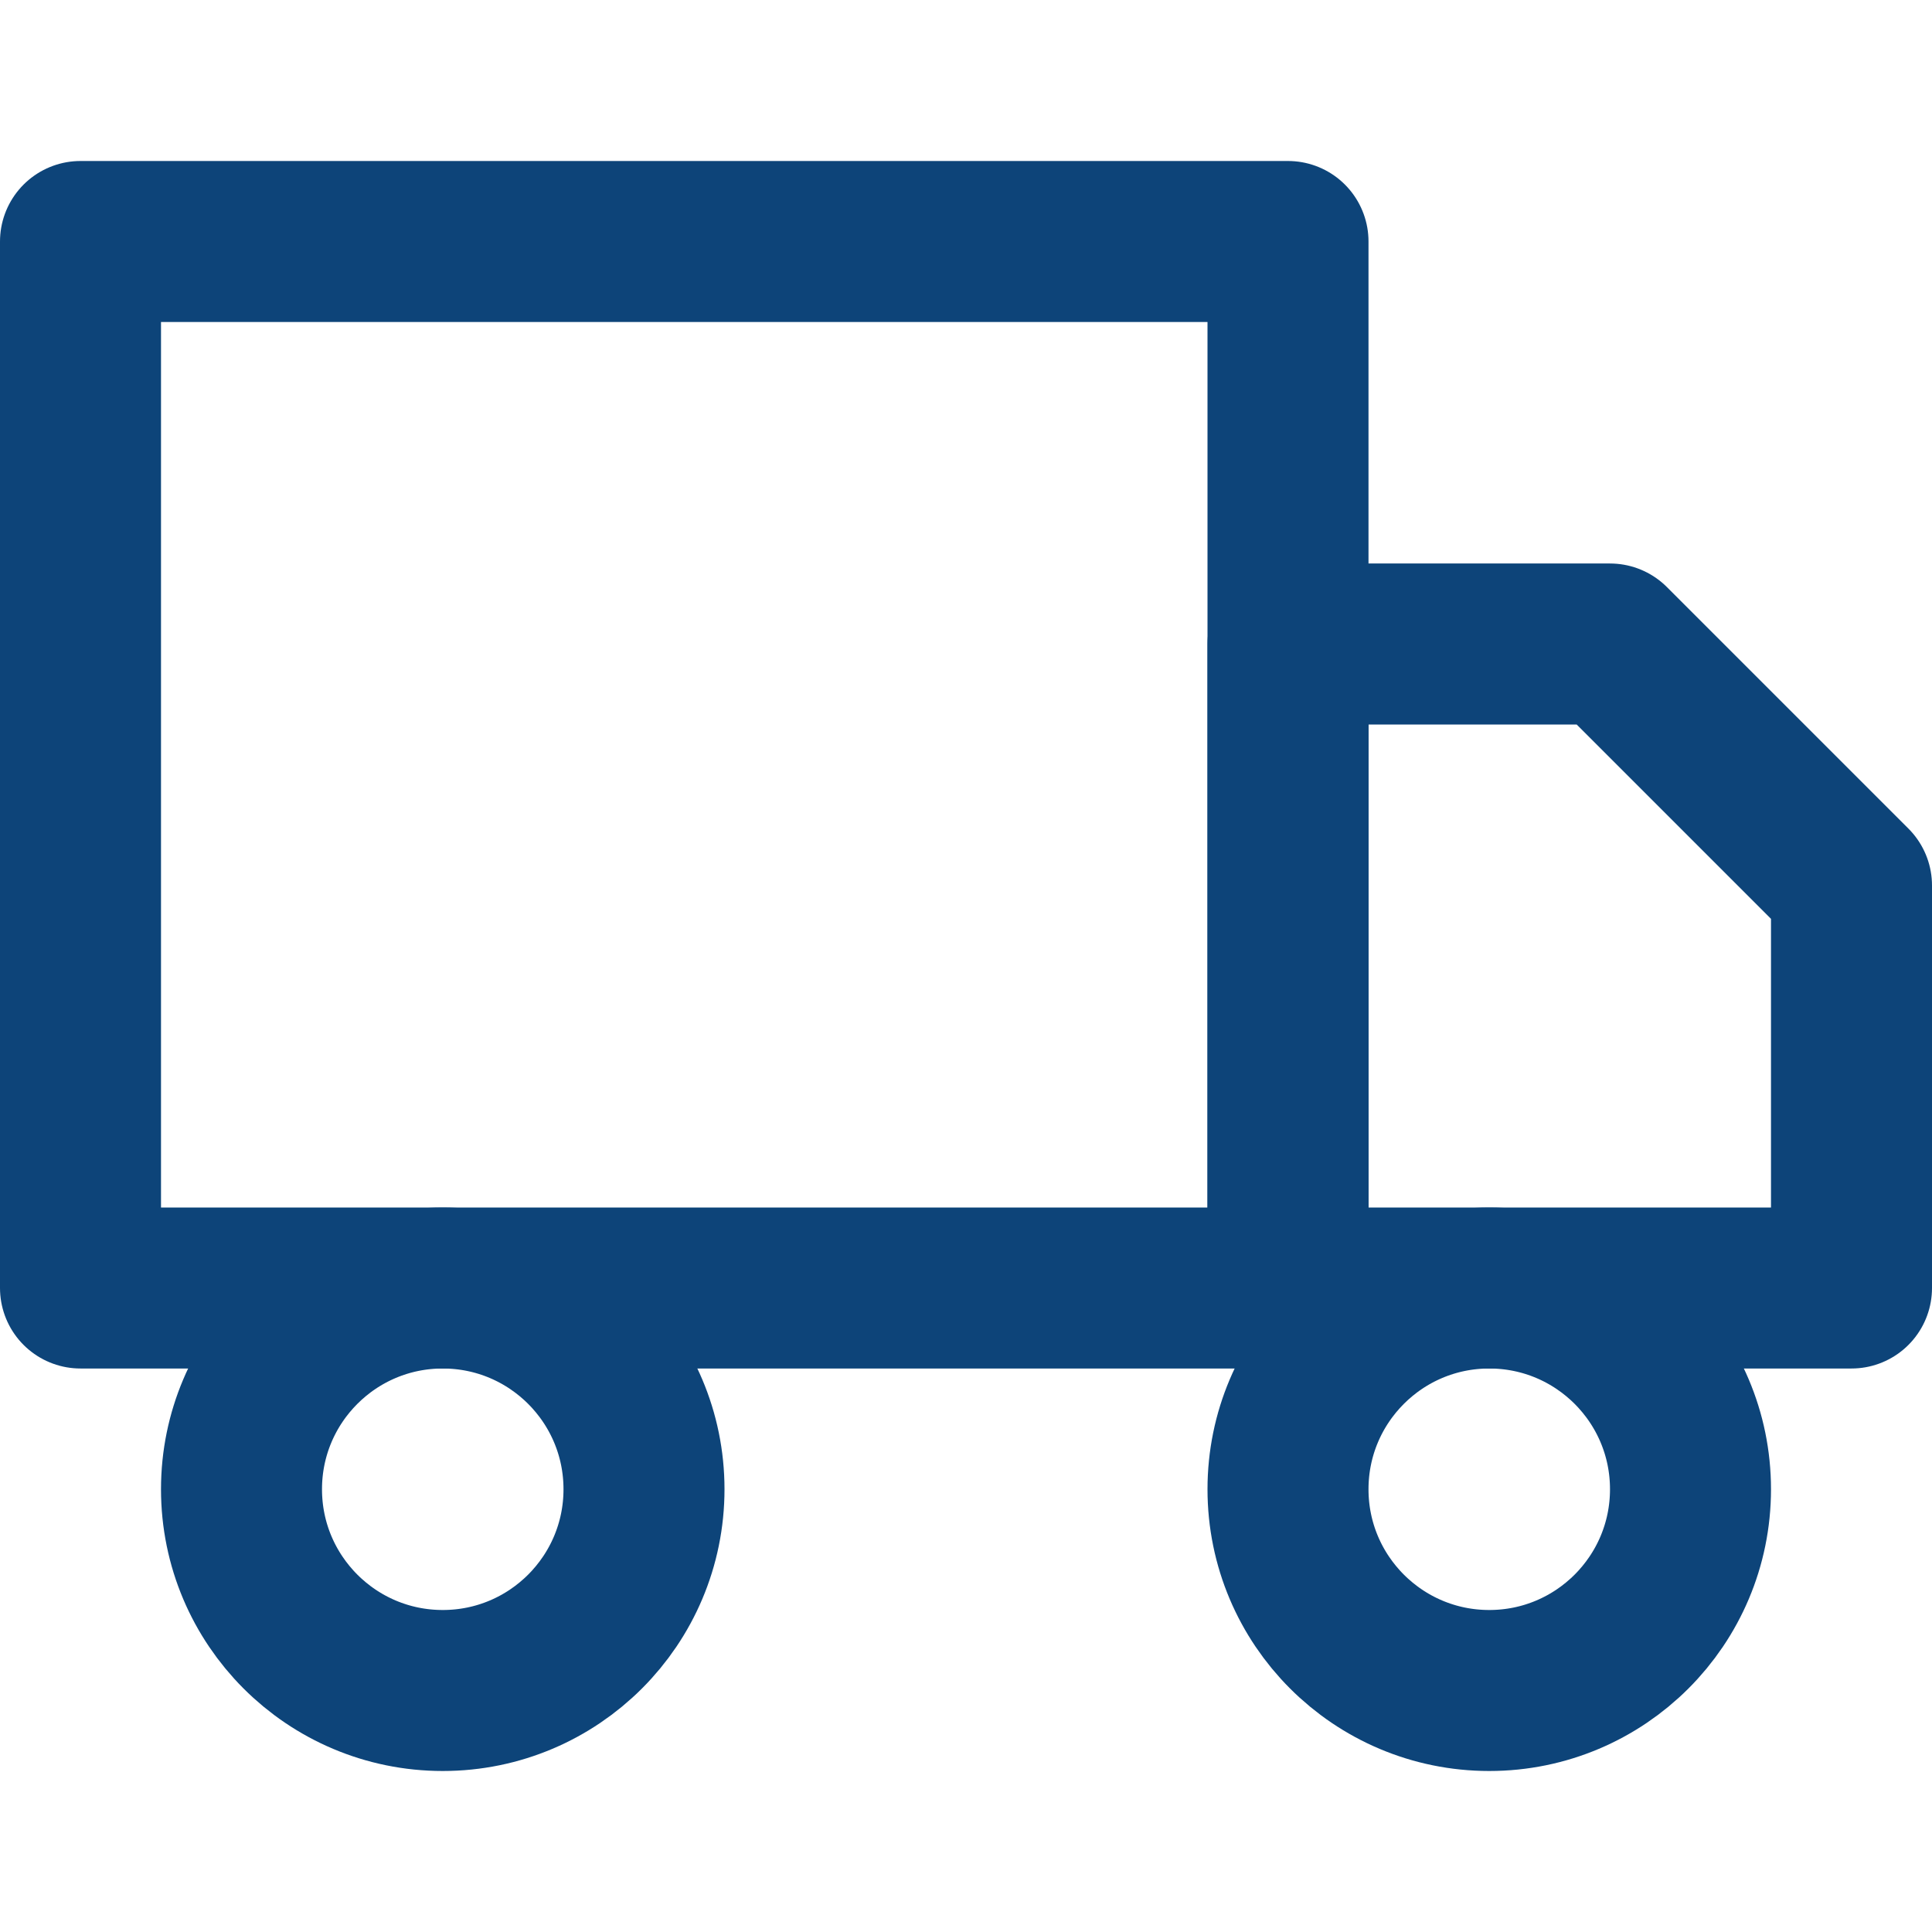
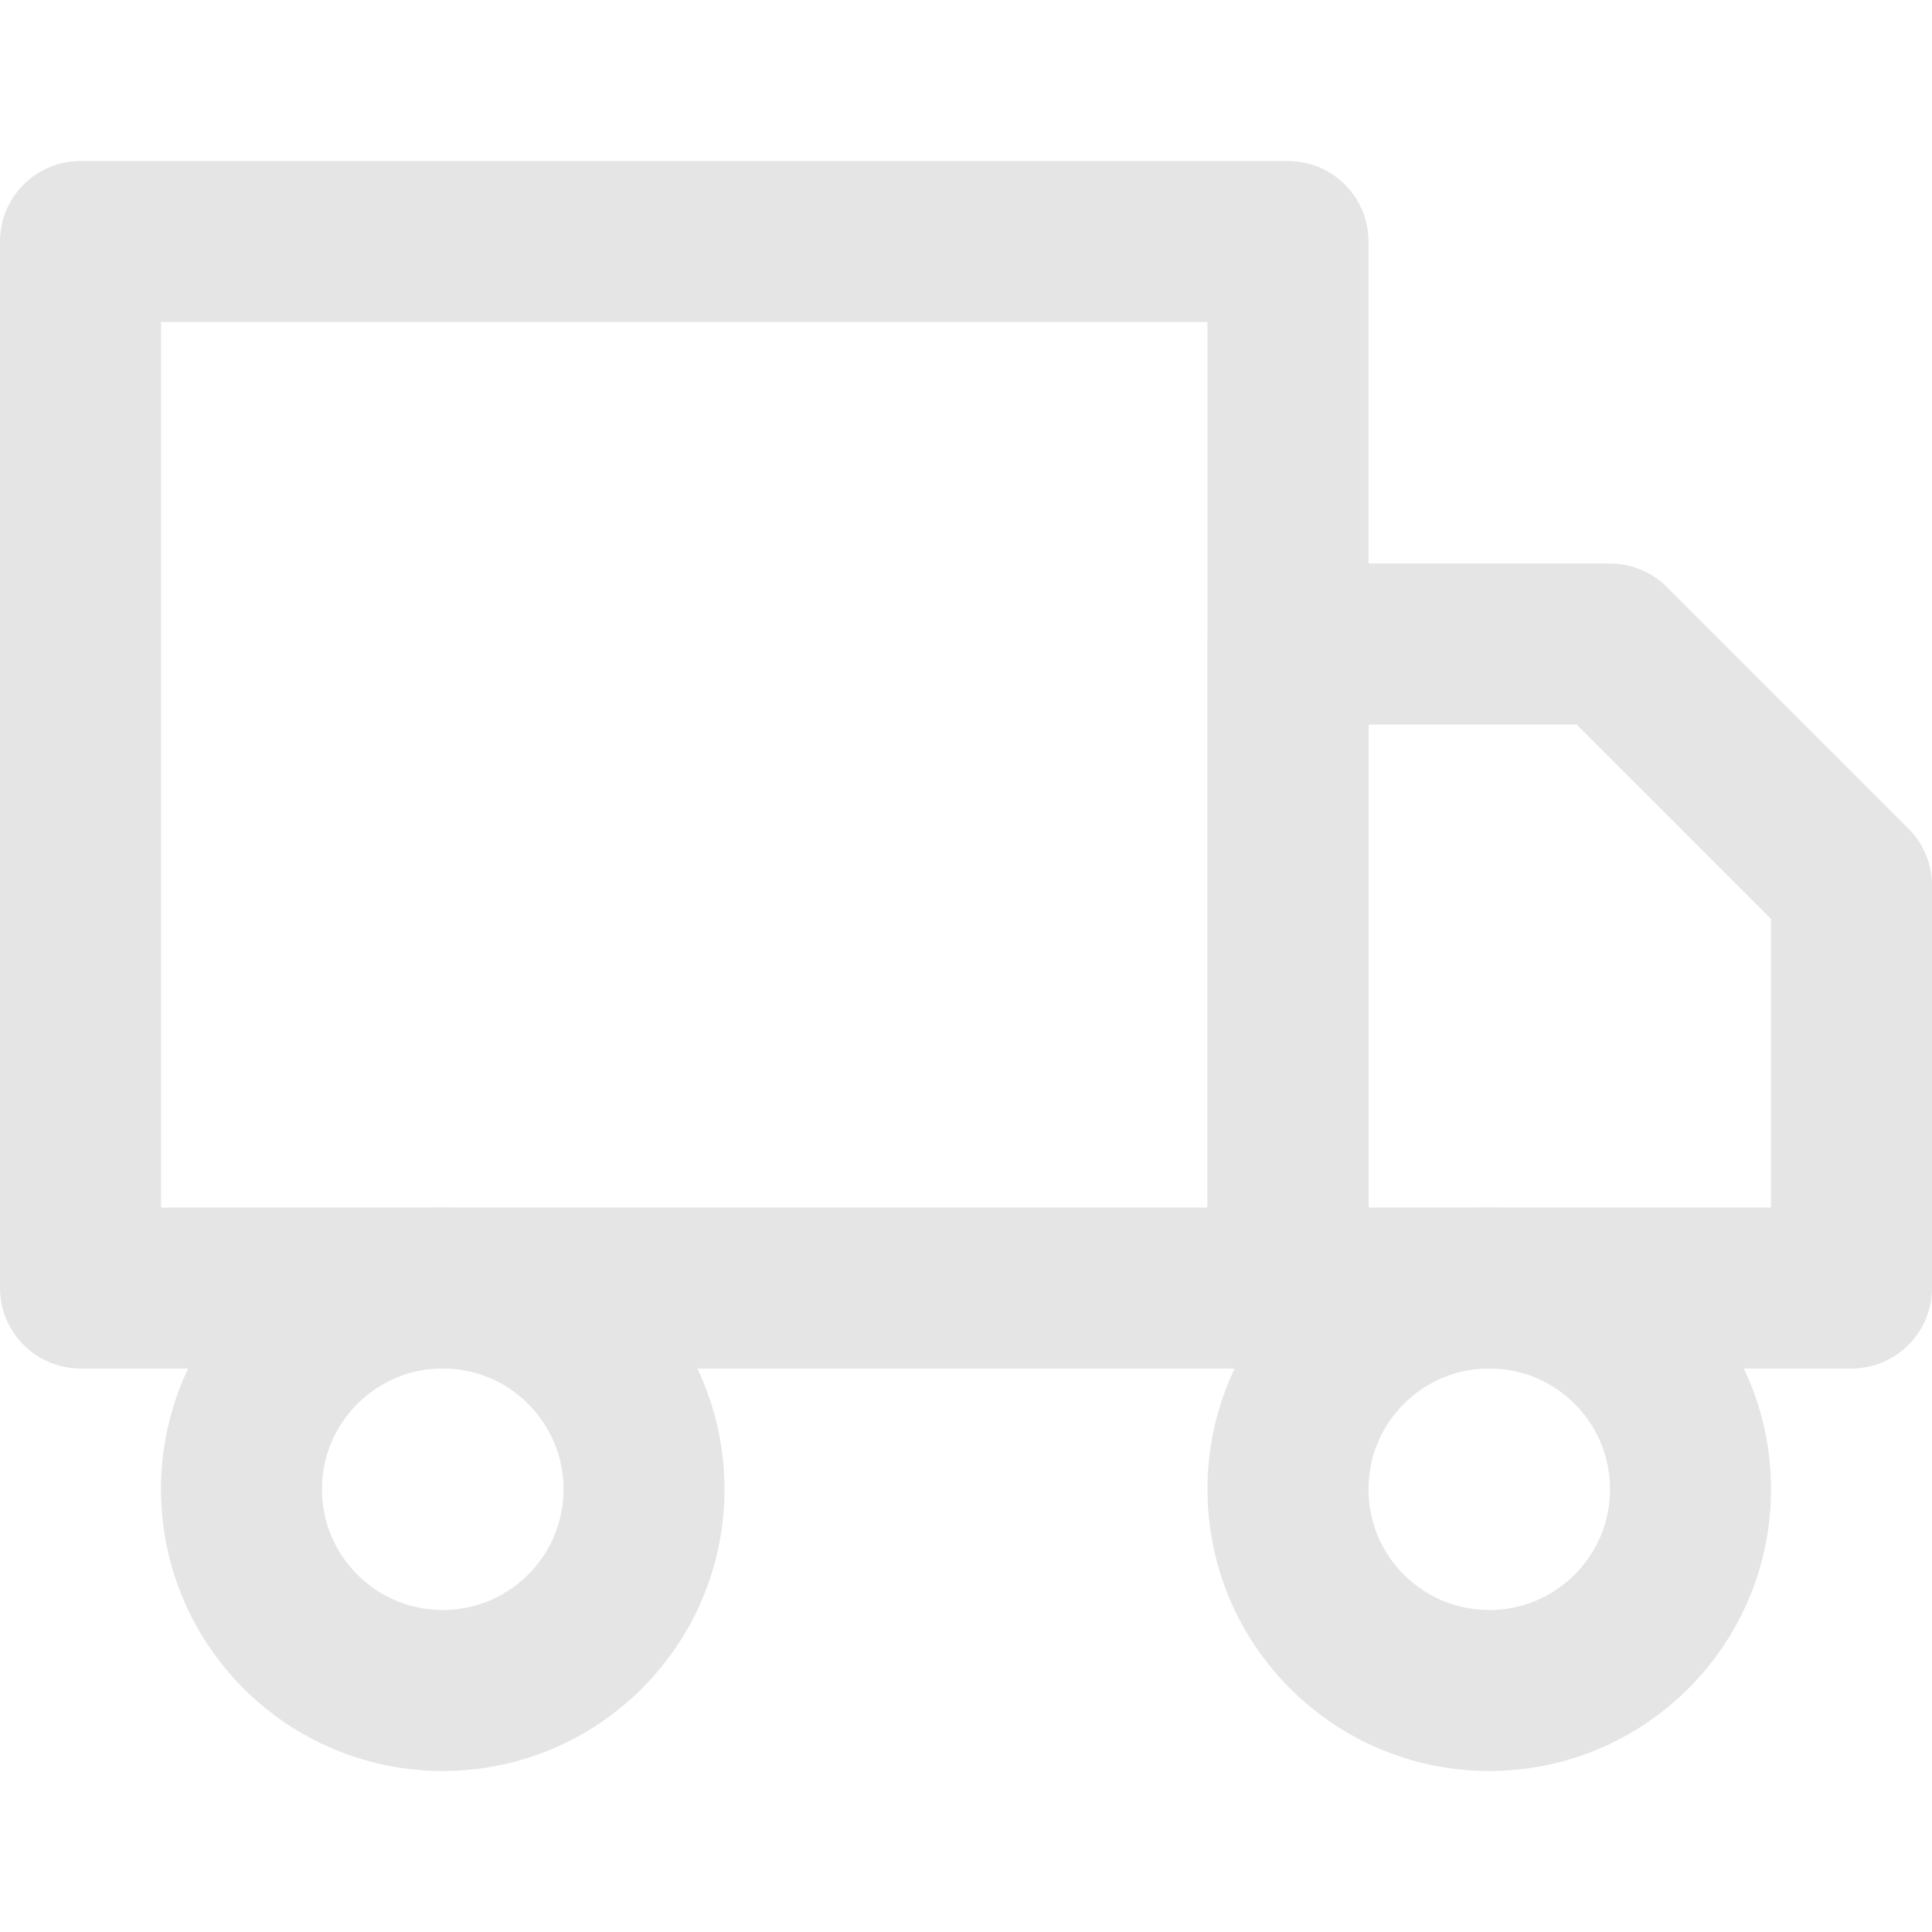
- <svg xmlns="http://www.w3.org/2000/svg" width="24" height="24" viewBox="0 0 24 24" fill="none" stroke="#0D4479" stroke-width="2" stroke-linecap="round" stroke-linejoin="round" class="feather feather-truck">
+ <svg xmlns="http://www.w3.org/2000/svg" width="24" height="24" viewBox="0 0 24 24" fill="none" stroke="#E5E5E5" stroke-width="2" stroke-linecap="round" stroke-linejoin="round" class="feather feather-truck">
  <rect x="1" y="3" width="15" height="13" />
  <polygon points="16 8 20 8 23 11 23 16 16 16 16 8" />
  <circle cx="5.5" cy="18.5" r="2.5" />
  <circle cx="18.5" cy="18.5" r="2.5" />
</svg>
